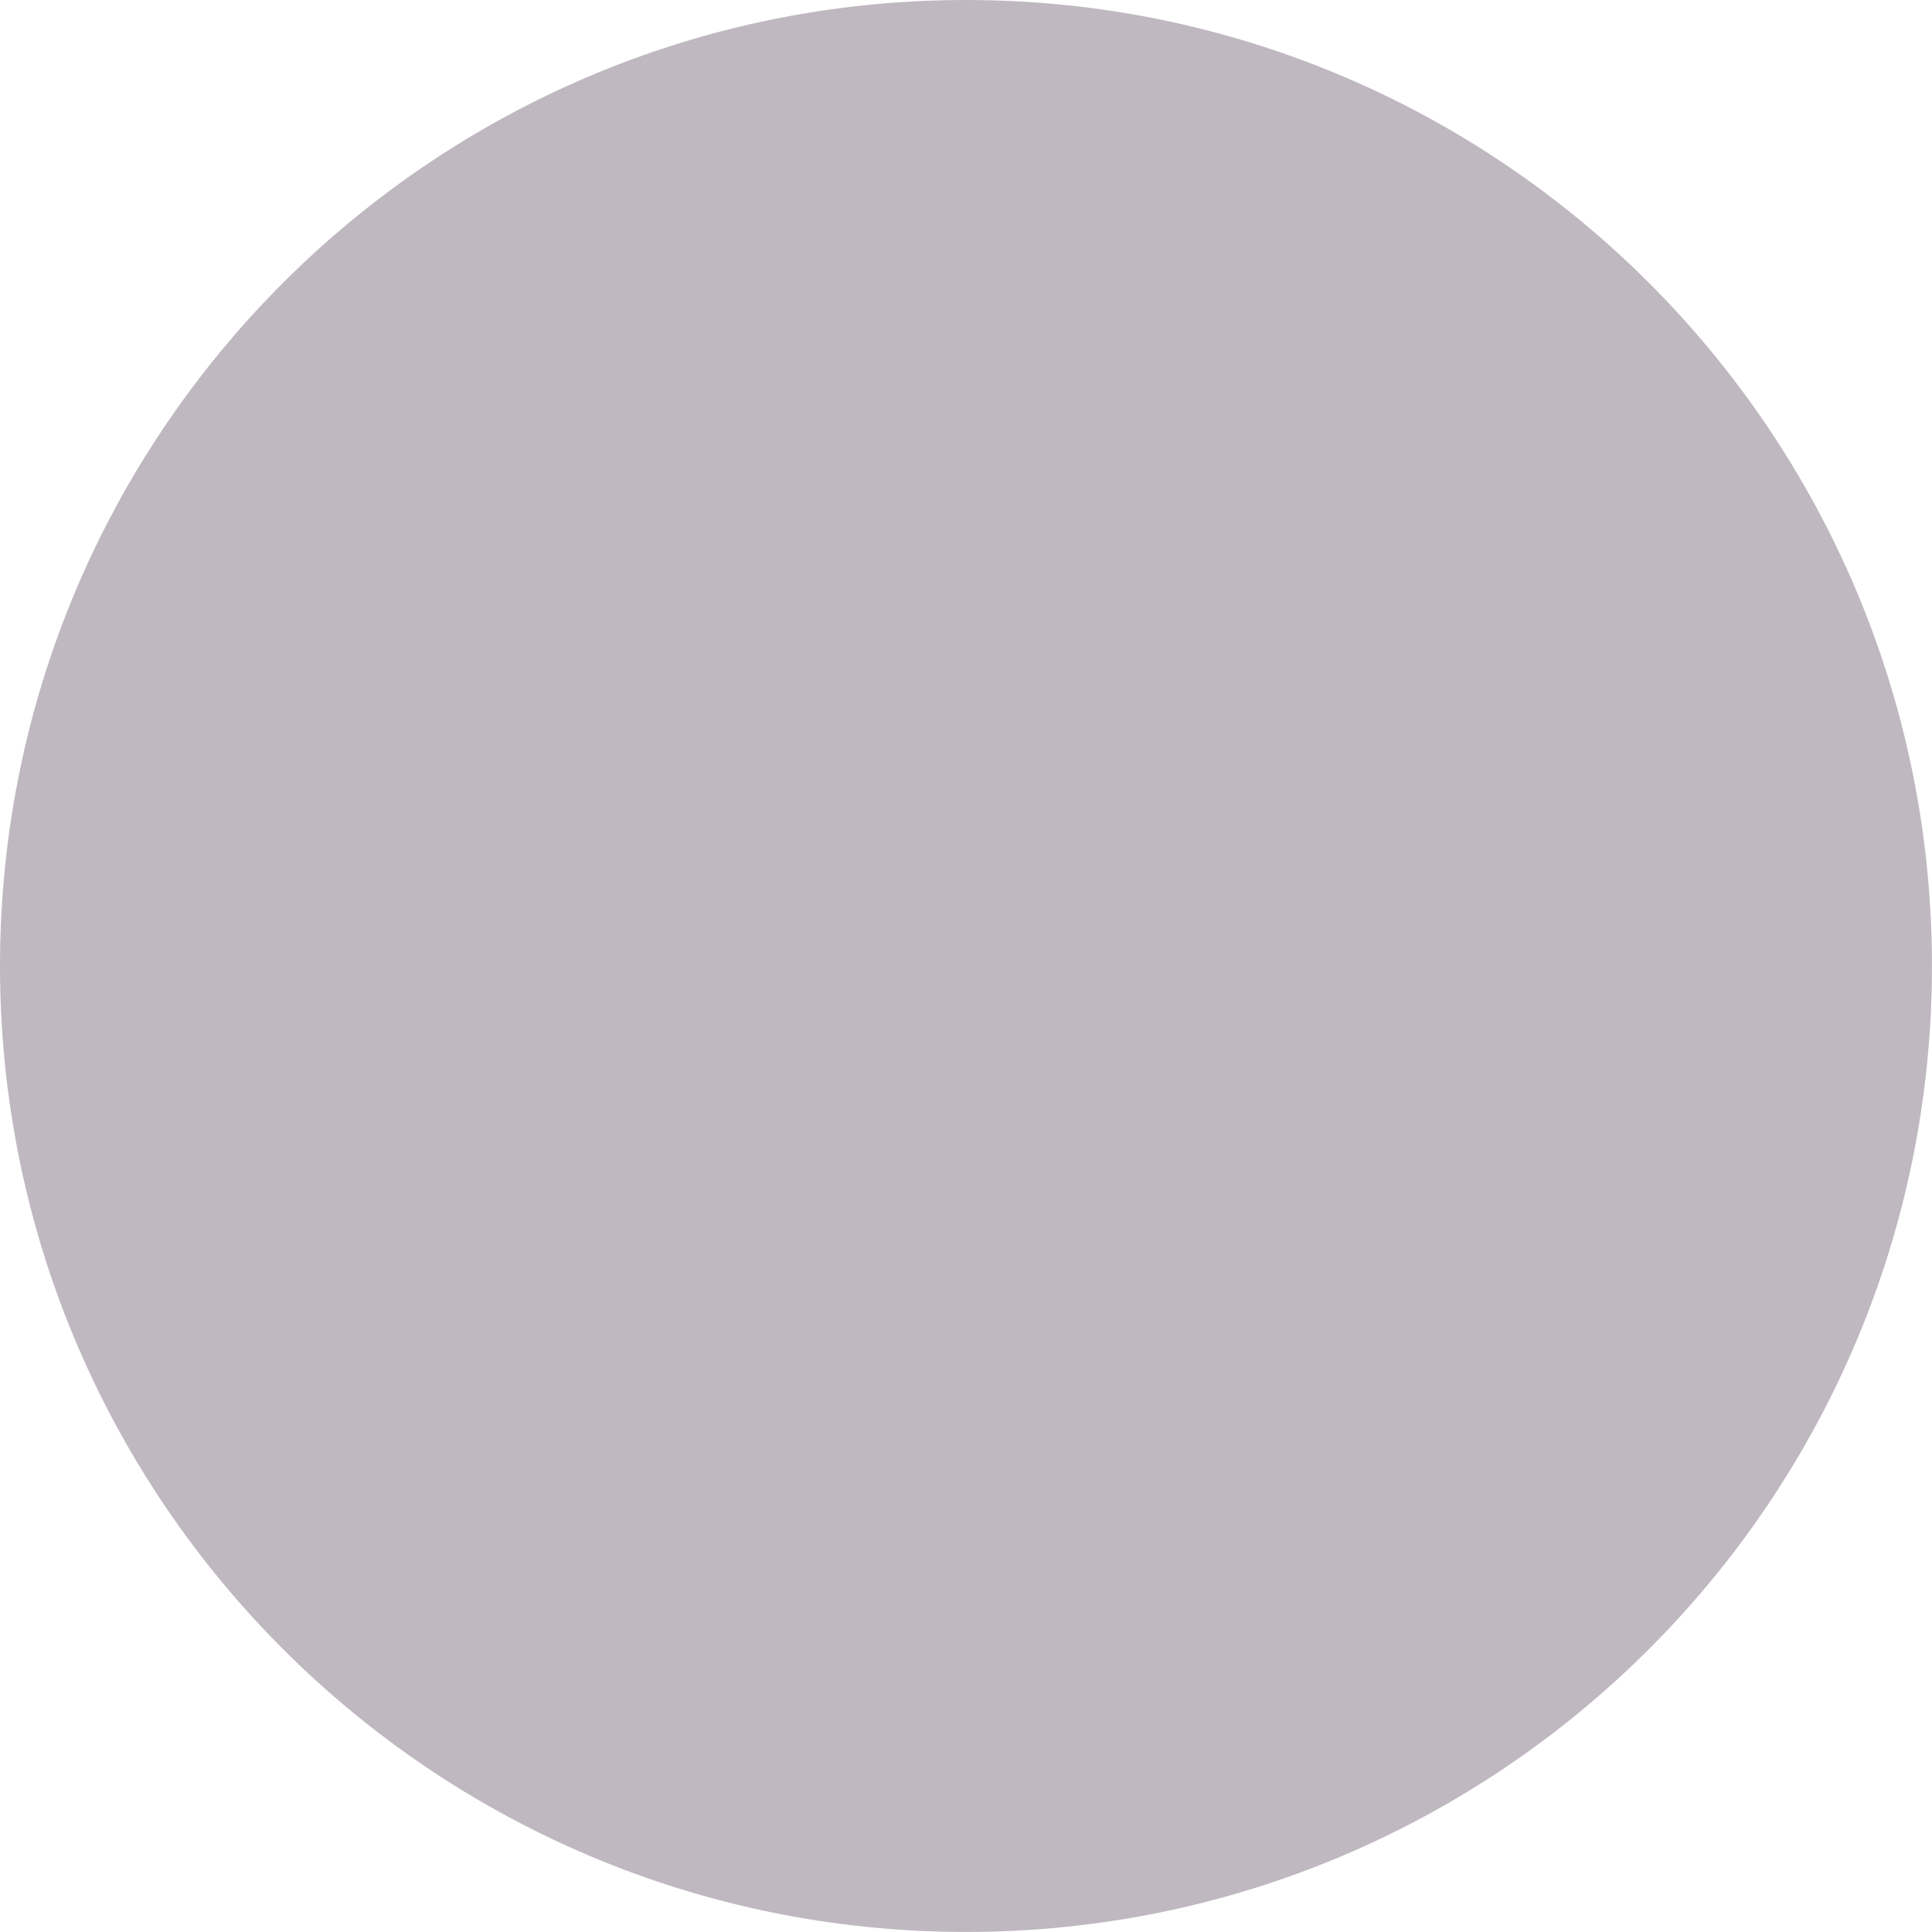
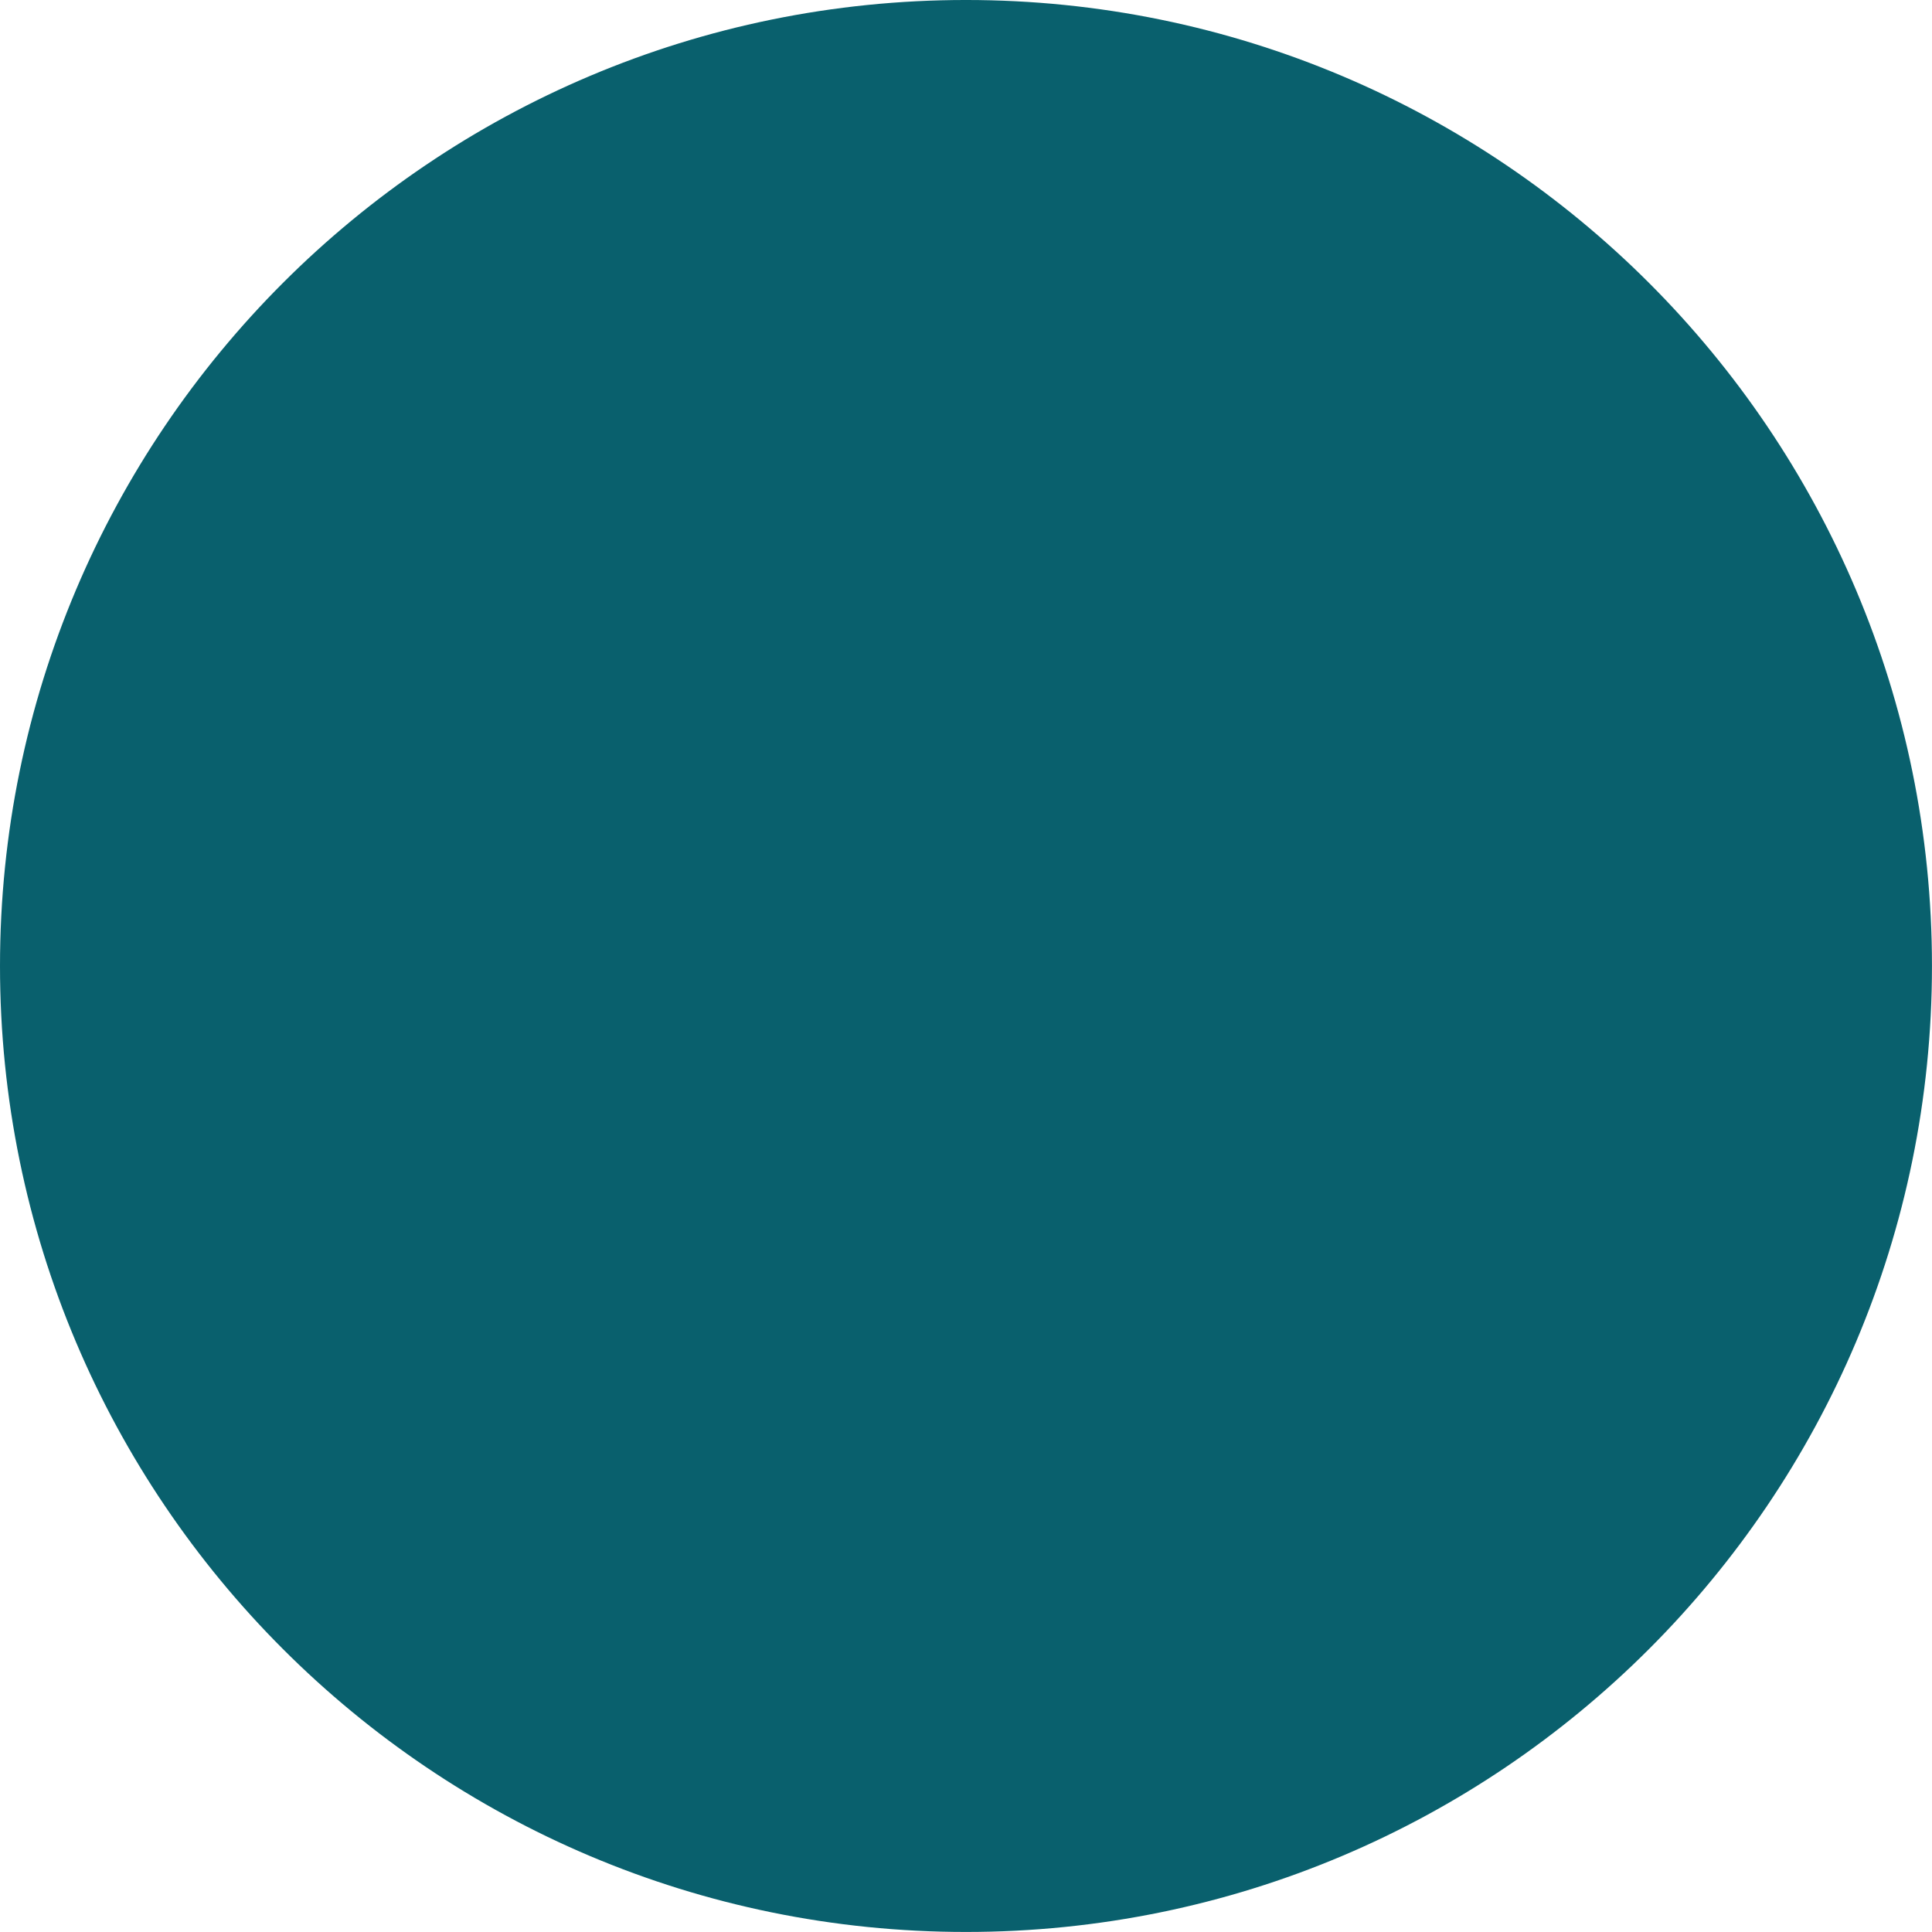
<svg xmlns="http://www.w3.org/2000/svg" width="13.955mm" height="13.955mm" viewBox="0 0 49.447 49.447" id="svg5469" version="1.1">
  <defs id="defs5471" />
  <g id="layer1" transform="translate(679.0091,26.64687)">
-     <circle style="opacity:1;fill:#bfb8c0;fill-opacity:1;fill-rule:nonzero;stroke:#bfb8c0;stroke-width:5;stroke-linecap:butt;stroke-linejoin:round;stroke-miterlimit:4;stroke-dasharray:none;stroke-dashoffset:0;stroke-opacity:1" id="circle9409" cx="-654.286" cy="-1.924" r="22.223" />
+     <circle style="opacity:1;fill:#09606d;fill-opacity:1;fill-rule:nonzero;stroke:#09606d;stroke-width:5;stroke-linecap:butt;stroke-linejoin:round;stroke-miterlimit:4;stroke-dasharray:none;stroke-dashoffset:0;stroke-opacity:1" id="circle9409" cx="-654.286" cy="-1.924" r="22.223" />
  </g>
</svg>
